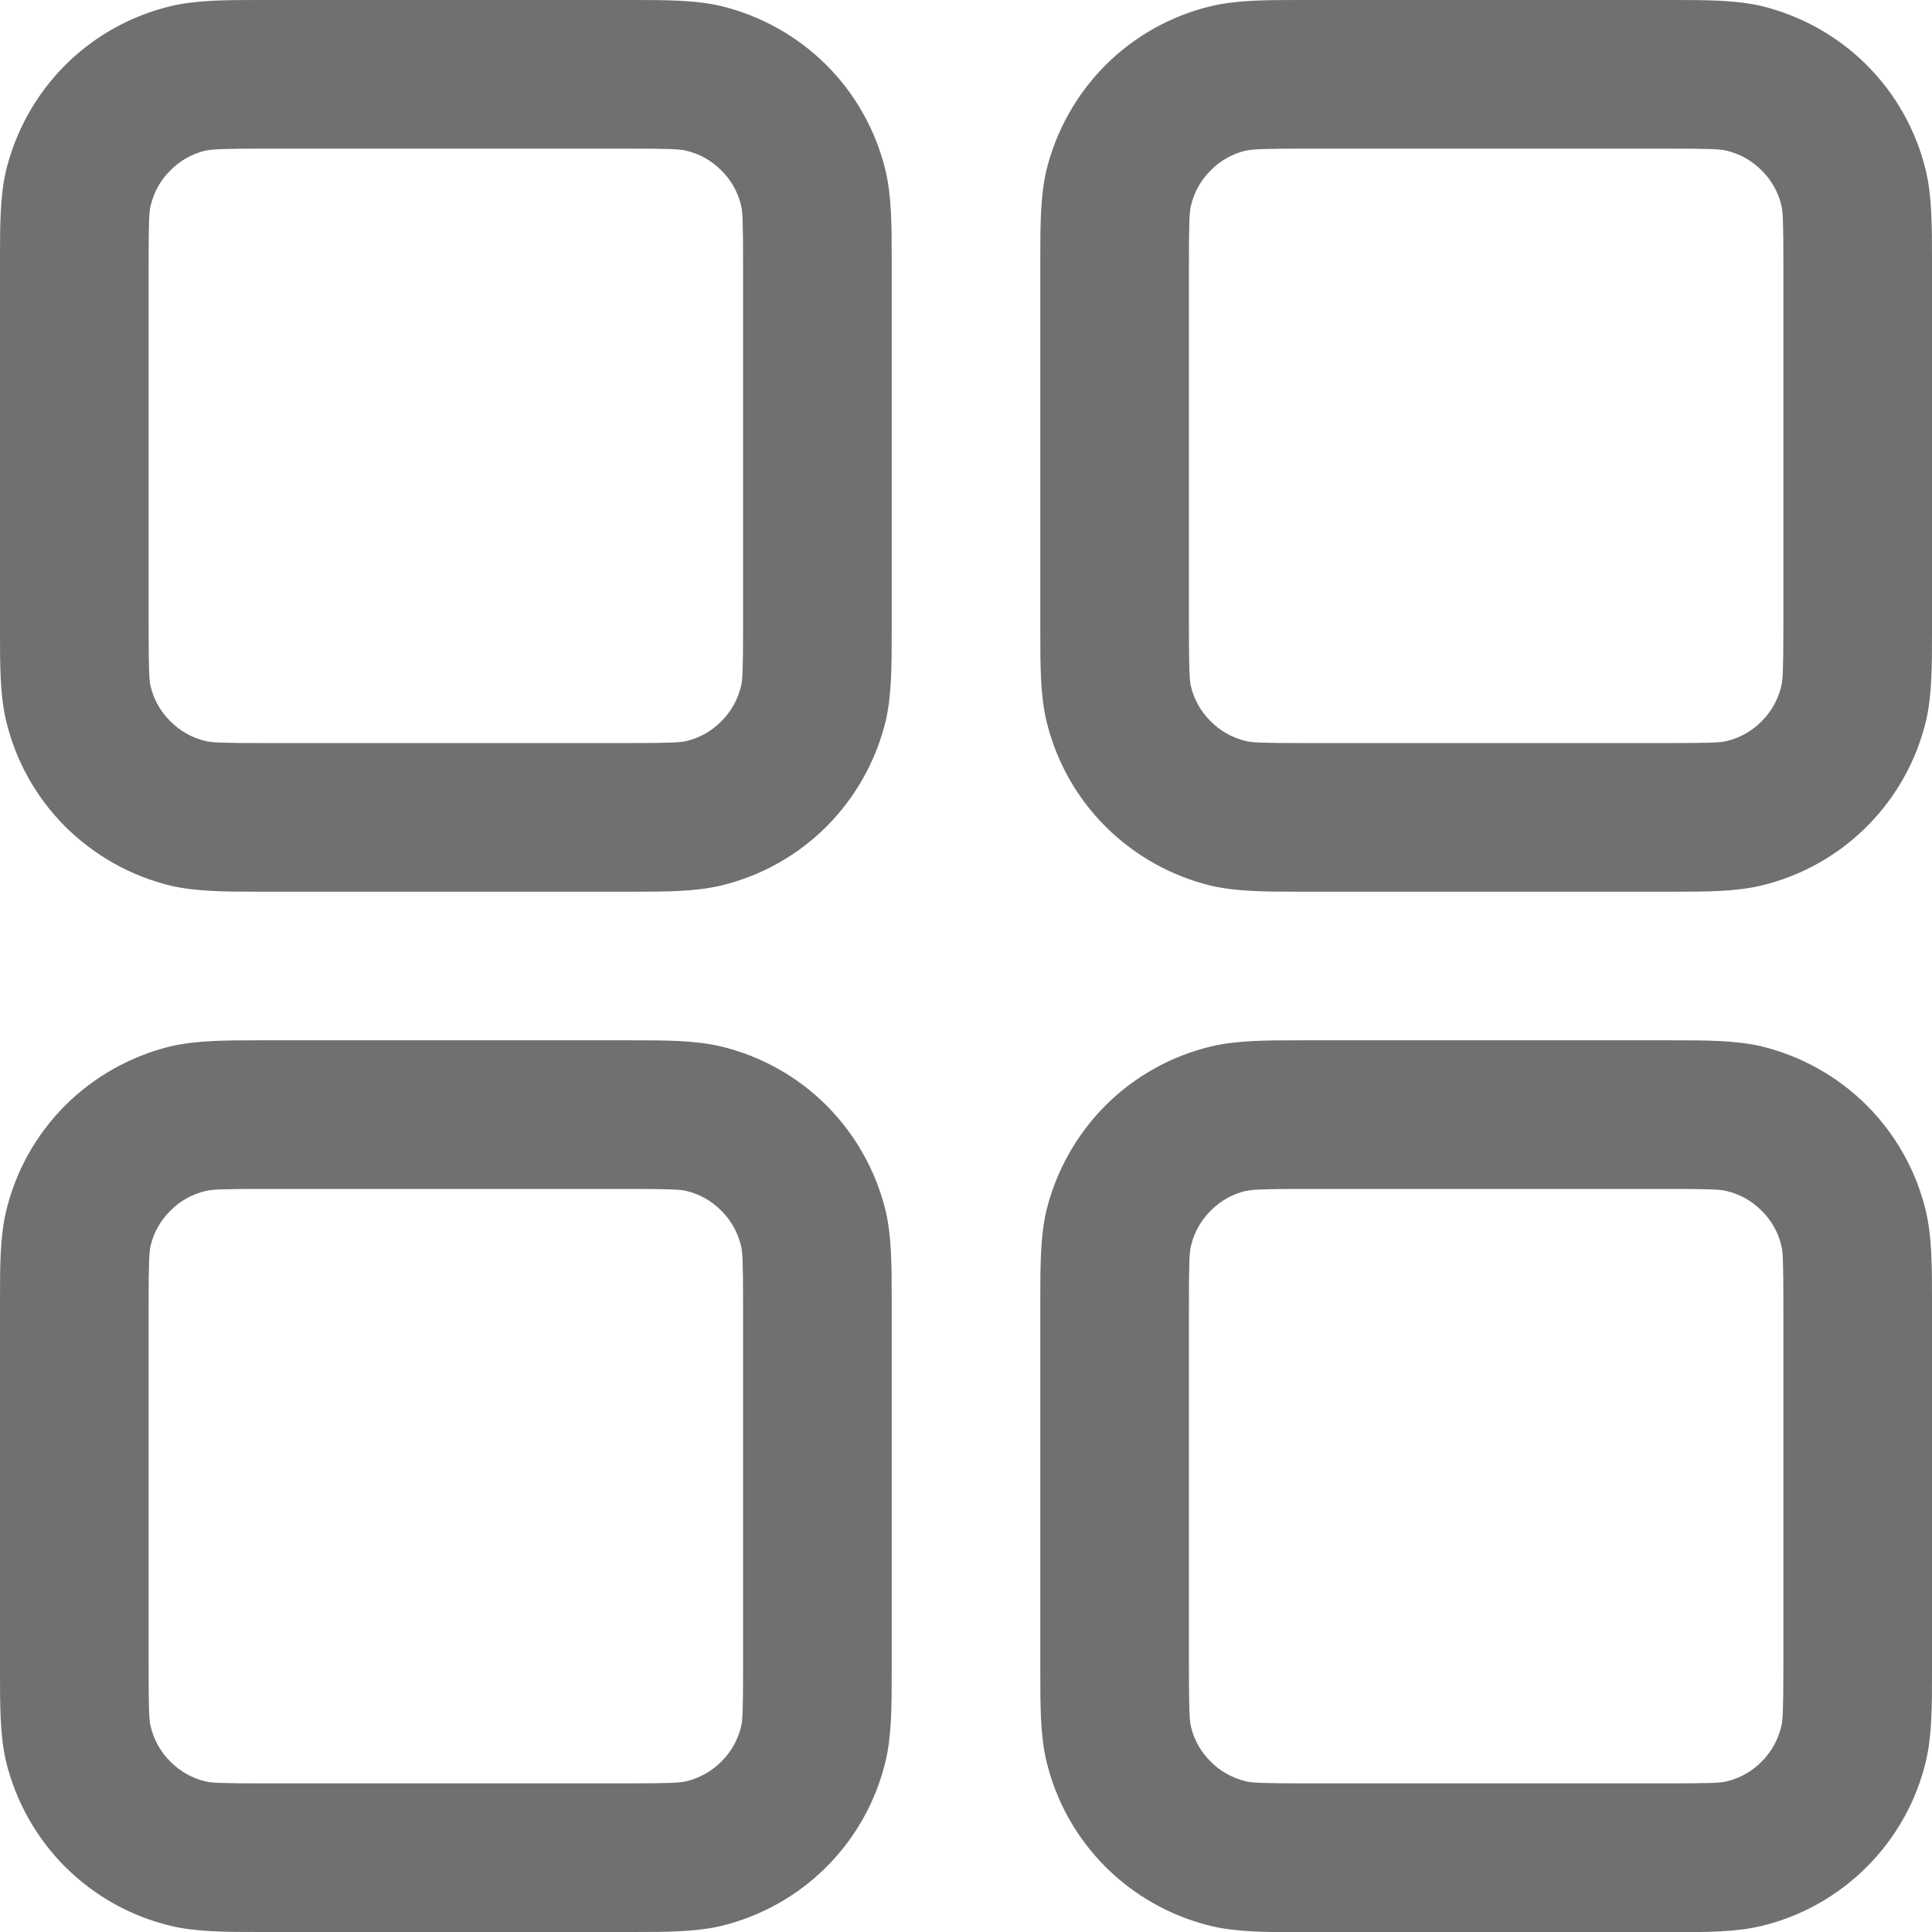
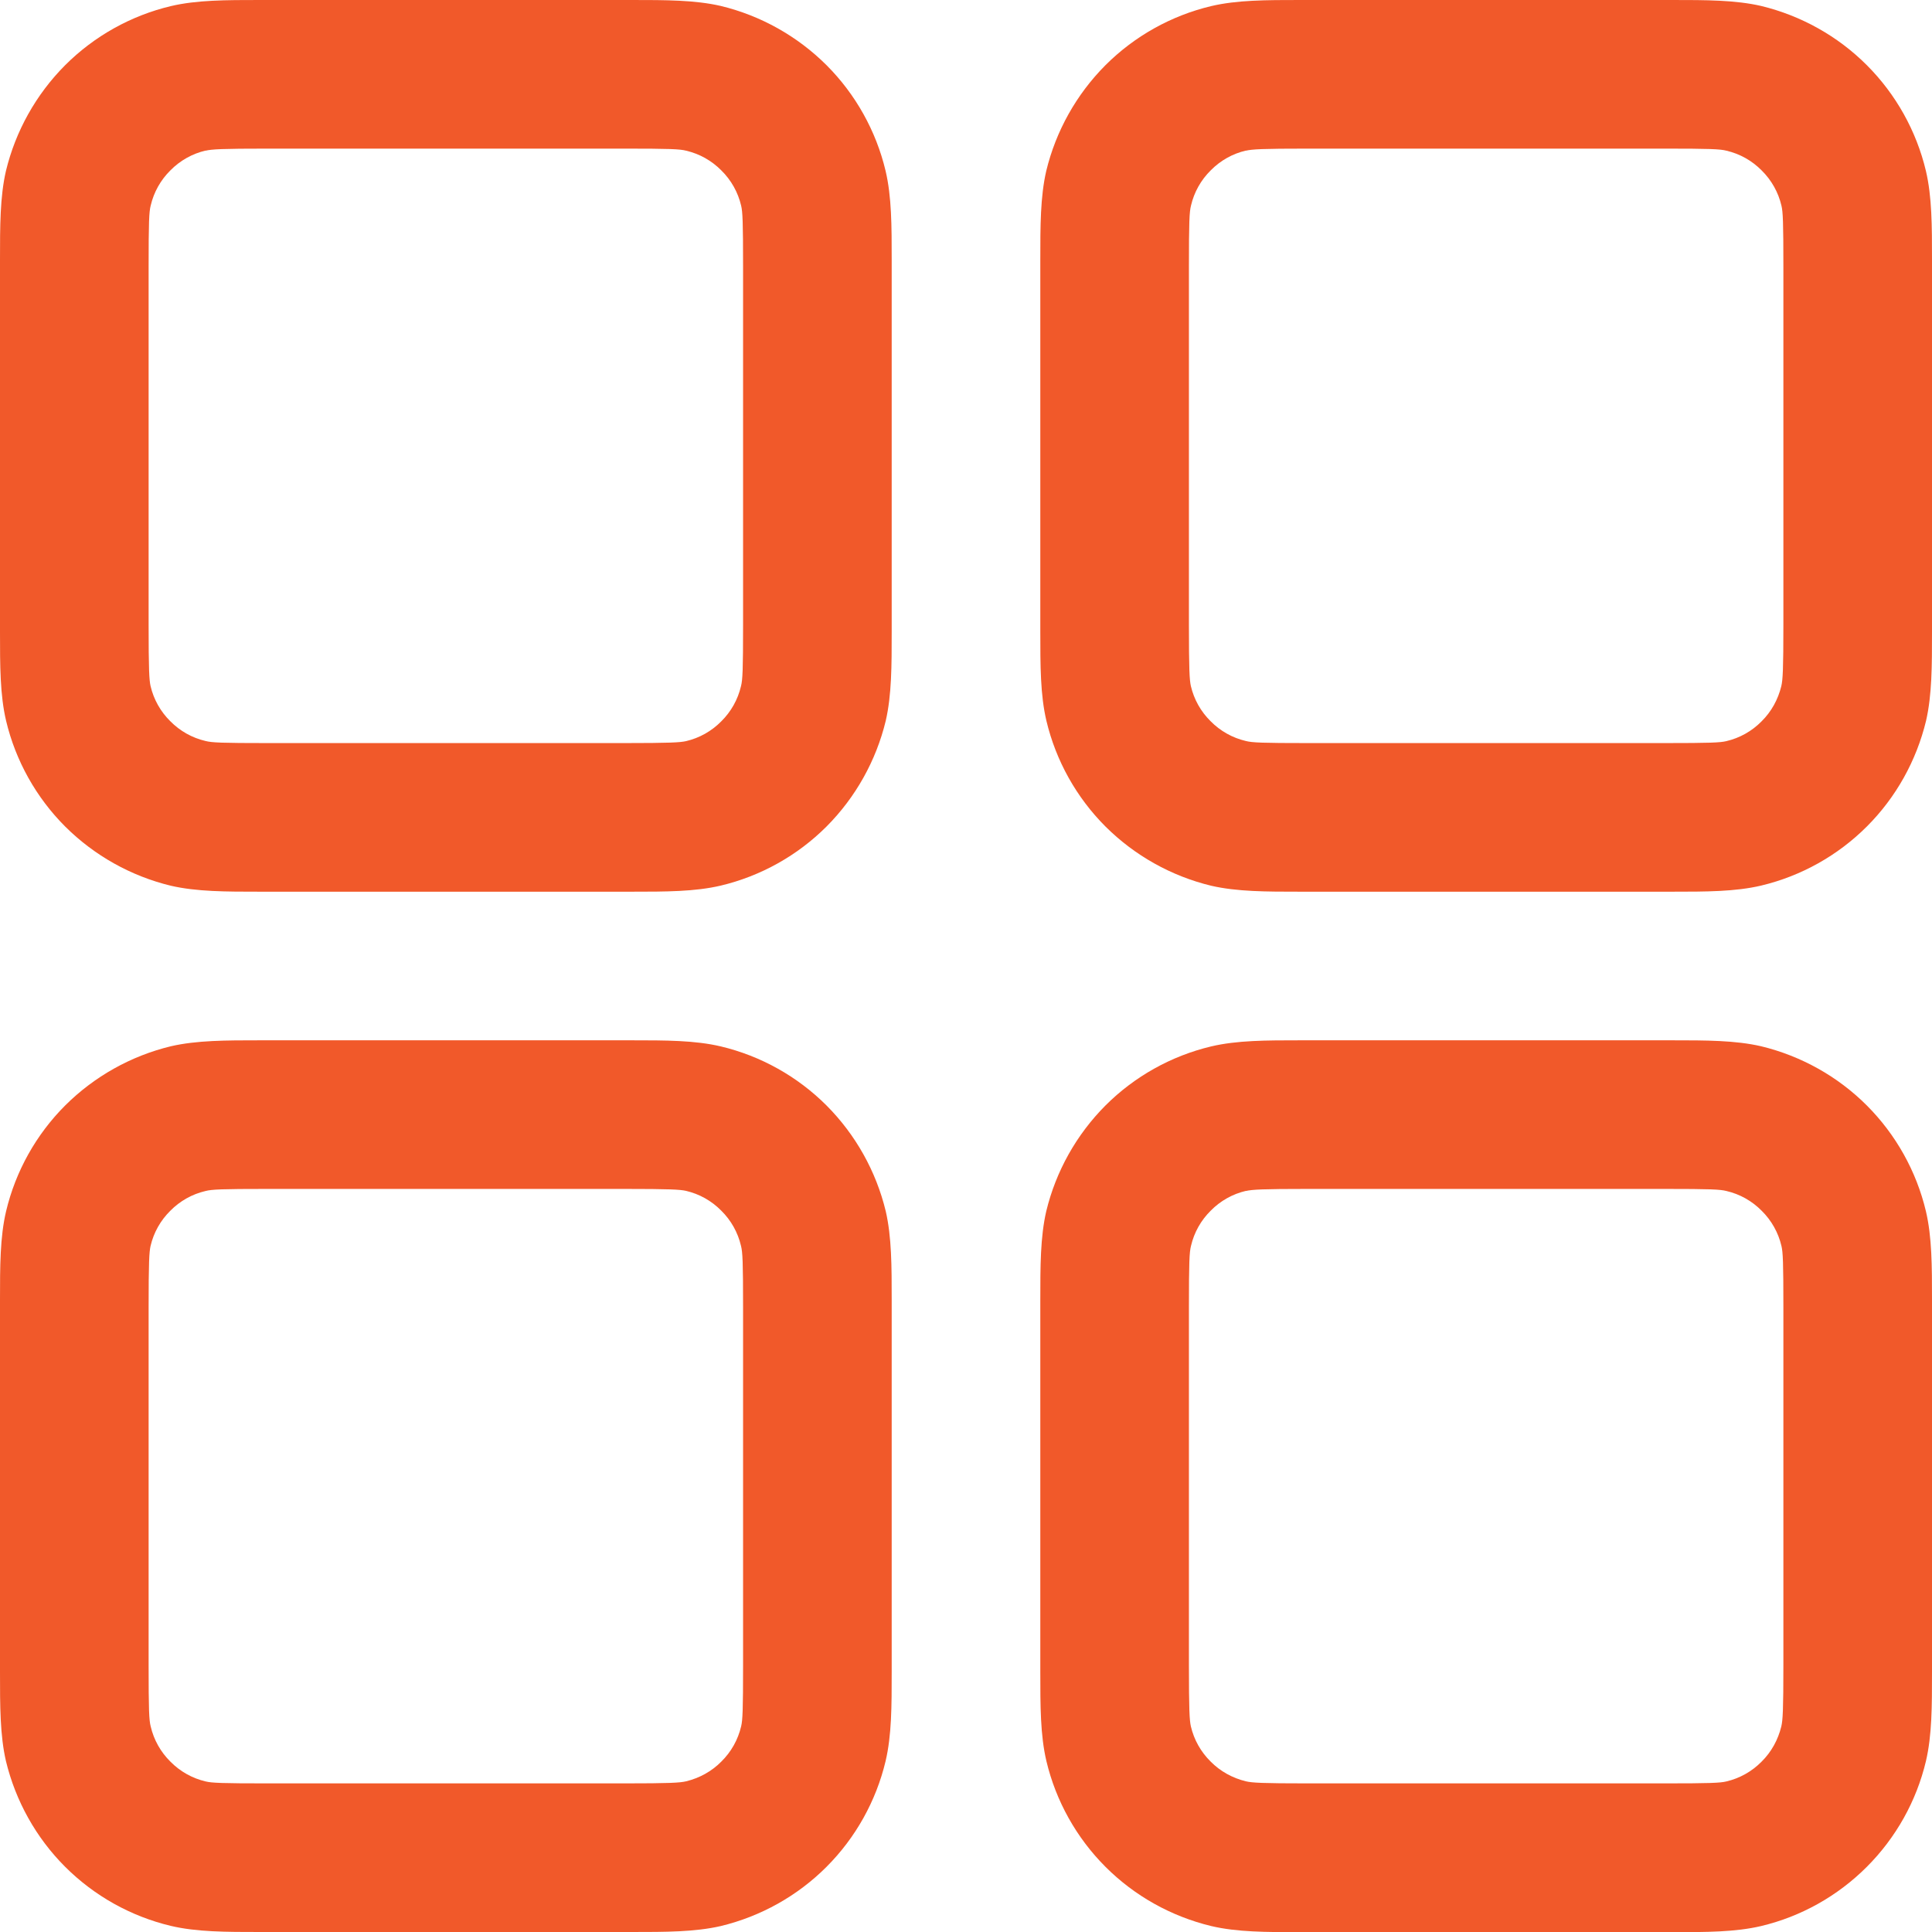
<svg xmlns="http://www.w3.org/2000/svg" width="13" height="13" viewBox="0 0 13 13" fill="none">
-   <path fill-rule="evenodd" clip-rule="evenodd" d="M1.8 0H1.75C1.521 0 1.324 7.45058e-09 1.15 0.041C0.881 0.105 0.634 0.243 0.438 0.439C0.243 0.635 0.105 0.881 0.04 1.15C-3.72529e-08 1.324 0 1.52 0 1.75V4.25C0 4.479 7.45058e-09 4.676 0.041 4.85C0.105 5.119 0.243 5.366 0.439 5.562C0.635 5.757 0.881 5.895 1.15 5.96C1.324 6 1.52 6 1.75 6H4.25C4.479 6 4.676 6 4.85 5.959C5.119 5.895 5.366 5.757 5.562 5.561C5.757 5.365 5.895 5.119 5.96 4.85C6 4.676 6 4.48 6 4.25V1.75C6 1.521 6 1.324 5.959 1.15C5.895 0.881 5.757 0.634 5.561 0.438C5.365 0.243 5.119 0.105 4.85 0.04C4.676 -3.72529e-08 4.48 0 4.25 0H1.8ZM1.383 1.014C1.426 1.004 1.493 1 1.8 1H4.2C4.508 1 4.574 1.003 4.617 1.014C4.707 1.035 4.789 1.081 4.854 1.147C4.92 1.212 4.966 1.294 4.987 1.384C4.997 1.426 5 1.492 5 1.8V4.2C5 4.508 4.997 4.574 4.986 4.617C4.965 4.707 4.919 4.789 4.853 4.854C4.788 4.92 4.706 4.966 4.616 4.987C4.575 4.996 4.509 5 4.2 5H1.8C1.492 5 1.426 4.997 1.383 4.986C1.293 4.965 1.211 4.919 1.146 4.853C1.08 4.788 1.034 4.706 1.013 4.616C1.004 4.575 1 4.509 1 4.2V1.8C1 1.492 1.003 1.426 1.014 1.383C1.035 1.293 1.081 1.211 1.147 1.146C1.212 1.08 1.294 1.034 1.384 1.013L1.383 1.014ZM8.8 0H8.75C8.521 0 8.324 7.45058e-09 8.15 0.041C7.881 0.105 7.634 0.243 7.438 0.439C7.243 0.635 7.105 0.881 7.04 1.15C7 1.324 7 1.52 7 1.75V4.25C7 4.479 7 4.676 7.041 4.85C7.105 5.119 7.243 5.366 7.439 5.562C7.635 5.757 7.881 5.895 8.15 5.96C8.324 6 8.52 6 8.75 6H11.25C11.479 6 11.676 6 11.85 5.959C12.119 5.895 12.366 5.757 12.562 5.561C12.758 5.365 12.895 5.119 12.96 4.85C13 4.676 13 4.48 13 4.25V1.75C13 1.521 13 1.324 12.959 1.15C12.895 0.881 12.757 0.634 12.561 0.438C12.366 0.243 12.119 0.105 11.85 0.04C11.676 -3.72529e-08 11.48 0 11.25 0H8.8V0ZM8.383 1.014C8.426 1.004 8.493 1 8.8 1H11.2C11.508 1 11.574 1.003 11.617 1.014C11.707 1.035 11.789 1.081 11.854 1.147C11.92 1.212 11.966 1.294 11.987 1.384C11.997 1.426 12 1.492 12 1.8V4.2C12 4.508 11.996 4.574 11.986 4.617C11.964 4.707 11.919 4.789 11.853 4.854C11.788 4.92 11.706 4.966 11.616 4.987C11.574 4.997 11.508 5 11.2 5H8.8C8.492 5 8.426 4.997 8.383 4.986C8.293 4.965 8.211 4.919 8.146 4.853C8.08 4.788 8.034 4.706 8.013 4.616C8.004 4.575 8 4.509 8 4.2V1.8C8 1.492 8.003 1.426 8.014 1.383C8.035 1.293 8.081 1.211 8.147 1.146C8.212 1.08 8.294 1.034 8.384 1.013L8.383 1.014ZM1.75 7H4.25C4.479 7 4.676 7 4.85 7.041C5.119 7.105 5.366 7.243 5.562 7.439C5.757 7.635 5.895 7.881 5.96 8.15C6 8.324 6 8.52 6 8.75V11.25C6 11.479 6 11.676 5.959 11.85C5.895 12.119 5.757 12.366 5.561 12.562C5.365 12.758 5.119 12.895 4.85 12.96C4.676 13 4.48 13 4.25 13H1.75C1.521 13 1.324 13 1.15 12.959C0.881 12.895 0.634 12.757 0.438 12.561C0.243 12.366 0.105 12.119 0.04 11.85C-3.72529e-08 11.676 0 11.48 0 11.25V8.75C0 8.521 7.45058e-09 8.324 0.041 8.15C0.105 7.881 0.243 7.634 0.439 7.438C0.635 7.243 0.881 7.105 1.15 7.04C1.324 7 1.52 7 1.75 7V7ZM1.8 8C1.492 8 1.426 8.003 1.383 8.014C1.293 8.035 1.211 8.081 1.146 8.147C1.08 8.212 1.034 8.294 1.013 8.384C1.004 8.425 1 8.491 1 8.8V11.2C1 11.508 1.003 11.574 1.014 11.617C1.035 11.707 1.081 11.789 1.147 11.854C1.212 11.92 1.294 11.966 1.384 11.987C1.426 11.997 1.492 12 1.8 12H4.2C4.508 12 4.574 11.996 4.617 11.986C4.707 11.964 4.789 11.919 4.854 11.853C4.92 11.788 4.966 11.706 4.987 11.616C4.997 11.574 5 11.508 5 11.2V8.8C5 8.492 4.997 8.426 4.986 8.383C4.965 8.293 4.919 8.211 4.853 8.146C4.788 8.08 4.706 8.034 4.616 8.013C4.575 8.004 4.509 8 4.2 8H1.8ZM8.8 7H8.75C8.521 7 8.324 7 8.15 7.041C7.881 7.105 7.634 7.243 7.438 7.439C7.243 7.635 7.105 7.881 7.04 8.15C7 8.324 7 8.52 7 8.75V11.25C7 11.479 7 11.676 7.041 11.85C7.105 12.119 7.243 12.366 7.439 12.562C7.635 12.758 7.881 12.895 8.15 12.96C8.324 13.001 8.521 13.001 8.75 13.001H11.25C11.479 13.001 11.676 13.001 11.85 12.96C12.119 12.896 12.365 12.758 12.561 12.562C12.757 12.366 12.895 12.12 12.959 11.851C13 11.677 13 11.48 13 11.251V8.75C13 8.521 13 8.324 12.959 8.15C12.895 7.881 12.757 7.634 12.561 7.438C12.366 7.243 12.119 7.105 11.85 7.04C11.676 7 11.48 7 11.25 7H8.8V7ZM8.383 8.014C8.426 8.004 8.493 8 8.8 8H11.2C11.508 8 11.574 8.003 11.617 8.014C11.707 8.035 11.789 8.081 11.854 8.147C11.92 8.212 11.966 8.294 11.987 8.384C11.997 8.426 12 8.492 12 8.8V11.2C12 11.508 11.996 11.574 11.986 11.617C11.964 11.707 11.919 11.789 11.853 11.854C11.788 11.92 11.706 11.966 11.616 11.987C11.574 11.997 11.508 12 11.2 12H8.8C8.492 12 8.426 11.996 8.383 11.986C8.293 11.964 8.211 11.919 8.146 11.853C8.08 11.788 8.034 11.706 8.013 11.616C8.004 11.575 8 11.509 8 11.2V8.8C8 8.492 8.003 8.426 8.014 8.383C8.035 8.293 8.081 8.211 8.147 8.146C8.212 8.08 8.294 8.034 8.384 8.013L8.383 8.014Z" fill="#707070" />
+   <path fill-rule="evenodd" clip-rule="evenodd" d="M1.8 0H1.75C1.521 0 1.324 7.45058e-09 1.15 0.041C0.881 0.105 0.634 0.243 0.438 0.439C0.243 0.635 0.105 0.881 0.04 1.15C-3.72529e-08 1.324 0 1.52 0 1.75V4.25C0 4.479 7.45058e-09 4.676 0.041 4.85C0.105 5.119 0.243 5.366 0.439 5.562C0.635 5.757 0.881 5.895 1.15 5.96C1.324 6 1.52 6 1.75 6H4.25C4.479 6 4.676 6 4.85 5.959C5.119 5.895 5.366 5.757 5.562 5.561C5.757 5.365 5.895 5.119 5.96 4.85C6 4.676 6 4.48 6 4.25V1.75C6 1.521 6 1.324 5.959 1.15C5.895 0.881 5.757 0.634 5.561 0.438C5.365 0.243 5.119 0.105 4.85 0.04C4.676 -3.72529e-08 4.48 0 4.25 0H1.8ZM1.383 1.014C1.426 1.004 1.493 1 1.8 1H4.2C4.508 1 4.574 1.003 4.617 1.014C4.707 1.035 4.789 1.081 4.854 1.147C4.92 1.212 4.966 1.294 4.987 1.384C4.997 1.426 5 1.492 5 1.8V4.2C5 4.508 4.997 4.574 4.986 4.617C4.965 4.707 4.919 4.789 4.853 4.854C4.788 4.92 4.706 4.966 4.616 4.987C4.575 4.996 4.509 5 4.2 5H1.8C1.492 5 1.426 4.997 1.383 4.986C1.293 4.965 1.211 4.919 1.146 4.853C1.08 4.788 1.034 4.706 1.013 4.616C1.004 4.575 1 4.509 1 4.2V1.8C1 1.492 1.003 1.426 1.014 1.383C1.035 1.293 1.081 1.211 1.147 1.146C1.212 1.08 1.294 1.034 1.384 1.013L1.383 1.014ZM8.8 0H8.75C8.521 0 8.324 7.45058e-09 8.15 0.041C7.881 0.105 7.634 0.243 7.438 0.439C7.243 0.635 7.105 0.881 7.04 1.15C7 1.324 7 1.52 7 1.75V4.25C7 4.479 7 4.676 7.041 4.85C7.105 5.119 7.243 5.366 7.439 5.562C7.635 5.757 7.881 5.895 8.15 5.96C8.324 6 8.52 6 8.75 6H11.25C11.479 6 11.676 6 11.85 5.959C12.119 5.895 12.366 5.757 12.562 5.561C12.758 5.365 12.895 5.119 12.96 4.85C13 4.676 13 4.48 13 4.25V1.75C13 1.521 13 1.324 12.959 1.15C12.895 0.881 12.757 0.634 12.561 0.438C12.366 0.243 12.119 0.105 11.85 0.04C11.676 -3.72529e-08 11.48 0 11.25 0H8.8ZM8.383 1.014C8.426 1.004 8.493 1 8.8 1H11.2C11.508 1 11.574 1.003 11.617 1.014C11.707 1.035 11.789 1.081 11.854 1.147C11.92 1.212 11.966 1.294 11.987 1.384C11.997 1.426 12 1.492 12 1.8V4.2C12 4.508 11.996 4.574 11.986 4.617C11.964 4.707 11.919 4.789 11.853 4.854C11.788 4.92 11.706 4.966 11.616 4.987C11.574 4.997 11.508 5 11.2 5H8.8C8.492 5 8.426 4.997 8.383 4.986C8.293 4.965 8.211 4.919 8.146 4.853C8.08 4.788 8.034 4.706 8.013 4.616C8.004 4.575 8 4.509 8 4.2V1.8C8 1.492 8.003 1.426 8.014 1.383C8.035 1.293 8.081 1.211 8.147 1.146C8.212 1.08 8.294 1.034 8.384 1.013L8.383 1.014ZM1.75 7H4.25C4.479 7 4.676 7 4.85 7.041C5.119 7.105 5.366 7.243 5.562 7.439C5.757 7.635 5.895 7.881 5.96 8.15C6 8.324 6 8.52 6 8.75V11.25C6 11.479 6 11.676 5.959 11.85C5.895 12.119 5.757 12.366 5.561 12.562C5.365 12.758 5.119 12.895 4.85 12.96C4.676 13 4.48 13 4.25 13H1.75C1.521 13 1.324 13 1.15 12.959C0.881 12.895 0.634 12.757 0.438 12.561C0.243 12.366 0.105 12.119 0.04 11.85C-3.72529e-08 11.676 0 11.48 0 11.25V8.75C0 8.521 7.45058e-09 8.324 0.041 8.15C0.105 7.881 0.243 7.634 0.439 7.438C0.635 7.243 0.881 7.105 1.15 7.04C1.324 7 1.52 7 1.75 7ZM1.8 8C1.492 8 1.426 8.003 1.383 8.014C1.293 8.035 1.211 8.081 1.146 8.147C1.08 8.212 1.034 8.294 1.013 8.384C1.004 8.425 1 8.491 1 8.8V11.2C1 11.508 1.003 11.574 1.014 11.617C1.035 11.707 1.081 11.789 1.147 11.854C1.212 11.92 1.294 11.966 1.384 11.987C1.426 11.997 1.492 12 1.8 12H4.2C4.508 12 4.574 11.996 4.617 11.986C4.707 11.964 4.789 11.919 4.854 11.853C4.92 11.788 4.966 11.706 4.987 11.616C4.997 11.574 5 11.508 5 11.2V8.8C5 8.492 4.997 8.426 4.986 8.383C4.965 8.293 4.919 8.211 4.853 8.146C4.788 8.08 4.706 8.034 4.616 8.013C4.575 8.004 4.509 8 4.2 8H1.8ZM8.8 7H8.75C8.521 7 8.324 7 8.15 7.041C7.881 7.105 7.634 7.243 7.438 7.439C7.243 7.635 7.105 7.881 7.04 8.15C7 8.324 7 8.52 7 8.75V11.25C7 11.479 7 11.676 7.041 11.85C7.105 12.119 7.243 12.366 7.439 12.562C7.635 12.758 7.881 12.895 8.15 12.96C8.324 13.001 8.521 13.001 8.75 13.001H11.25C11.479 13.001 11.676 13.001 11.85 12.96C12.119 12.896 12.365 12.758 12.561 12.562C12.757 12.366 12.895 12.12 12.959 11.851C13 11.677 13 11.48 13 11.251V8.75C13 8.521 13 8.324 12.959 8.15C12.895 7.881 12.757 7.634 12.561 7.438C12.366 7.243 12.119 7.105 11.85 7.04C11.676 7 11.48 7 11.25 7H8.8ZM8.383 8.014C8.426 8.004 8.493 8 8.8 8H11.2C11.508 8 11.574 8.003 11.617 8.014C11.707 8.035 11.789 8.081 11.854 8.147C11.92 8.212 11.966 8.294 11.987 8.384C11.997 8.426 12 8.492 12 8.8V11.2C12 11.508 11.996 11.574 11.986 11.617C11.964 11.707 11.919 11.789 11.853 11.854C11.788 11.92 11.706 11.966 11.616 11.987C11.574 11.997 11.508 12 11.2 12H8.8C8.492 12 8.426 11.996 8.383 11.986C8.293 11.964 8.211 11.919 8.146 11.853C8.08 11.788 8.034 11.706 8.013 11.616C8.004 11.575 8 11.509 8 11.2V8.8C8 8.492 8.003 8.426 8.014 8.383C8.035 8.293 8.081 8.211 8.147 8.146C8.212 8.08 8.294 8.034 8.384 8.013L8.383 8.014Z" fill="#F1592A" />
</svg>
